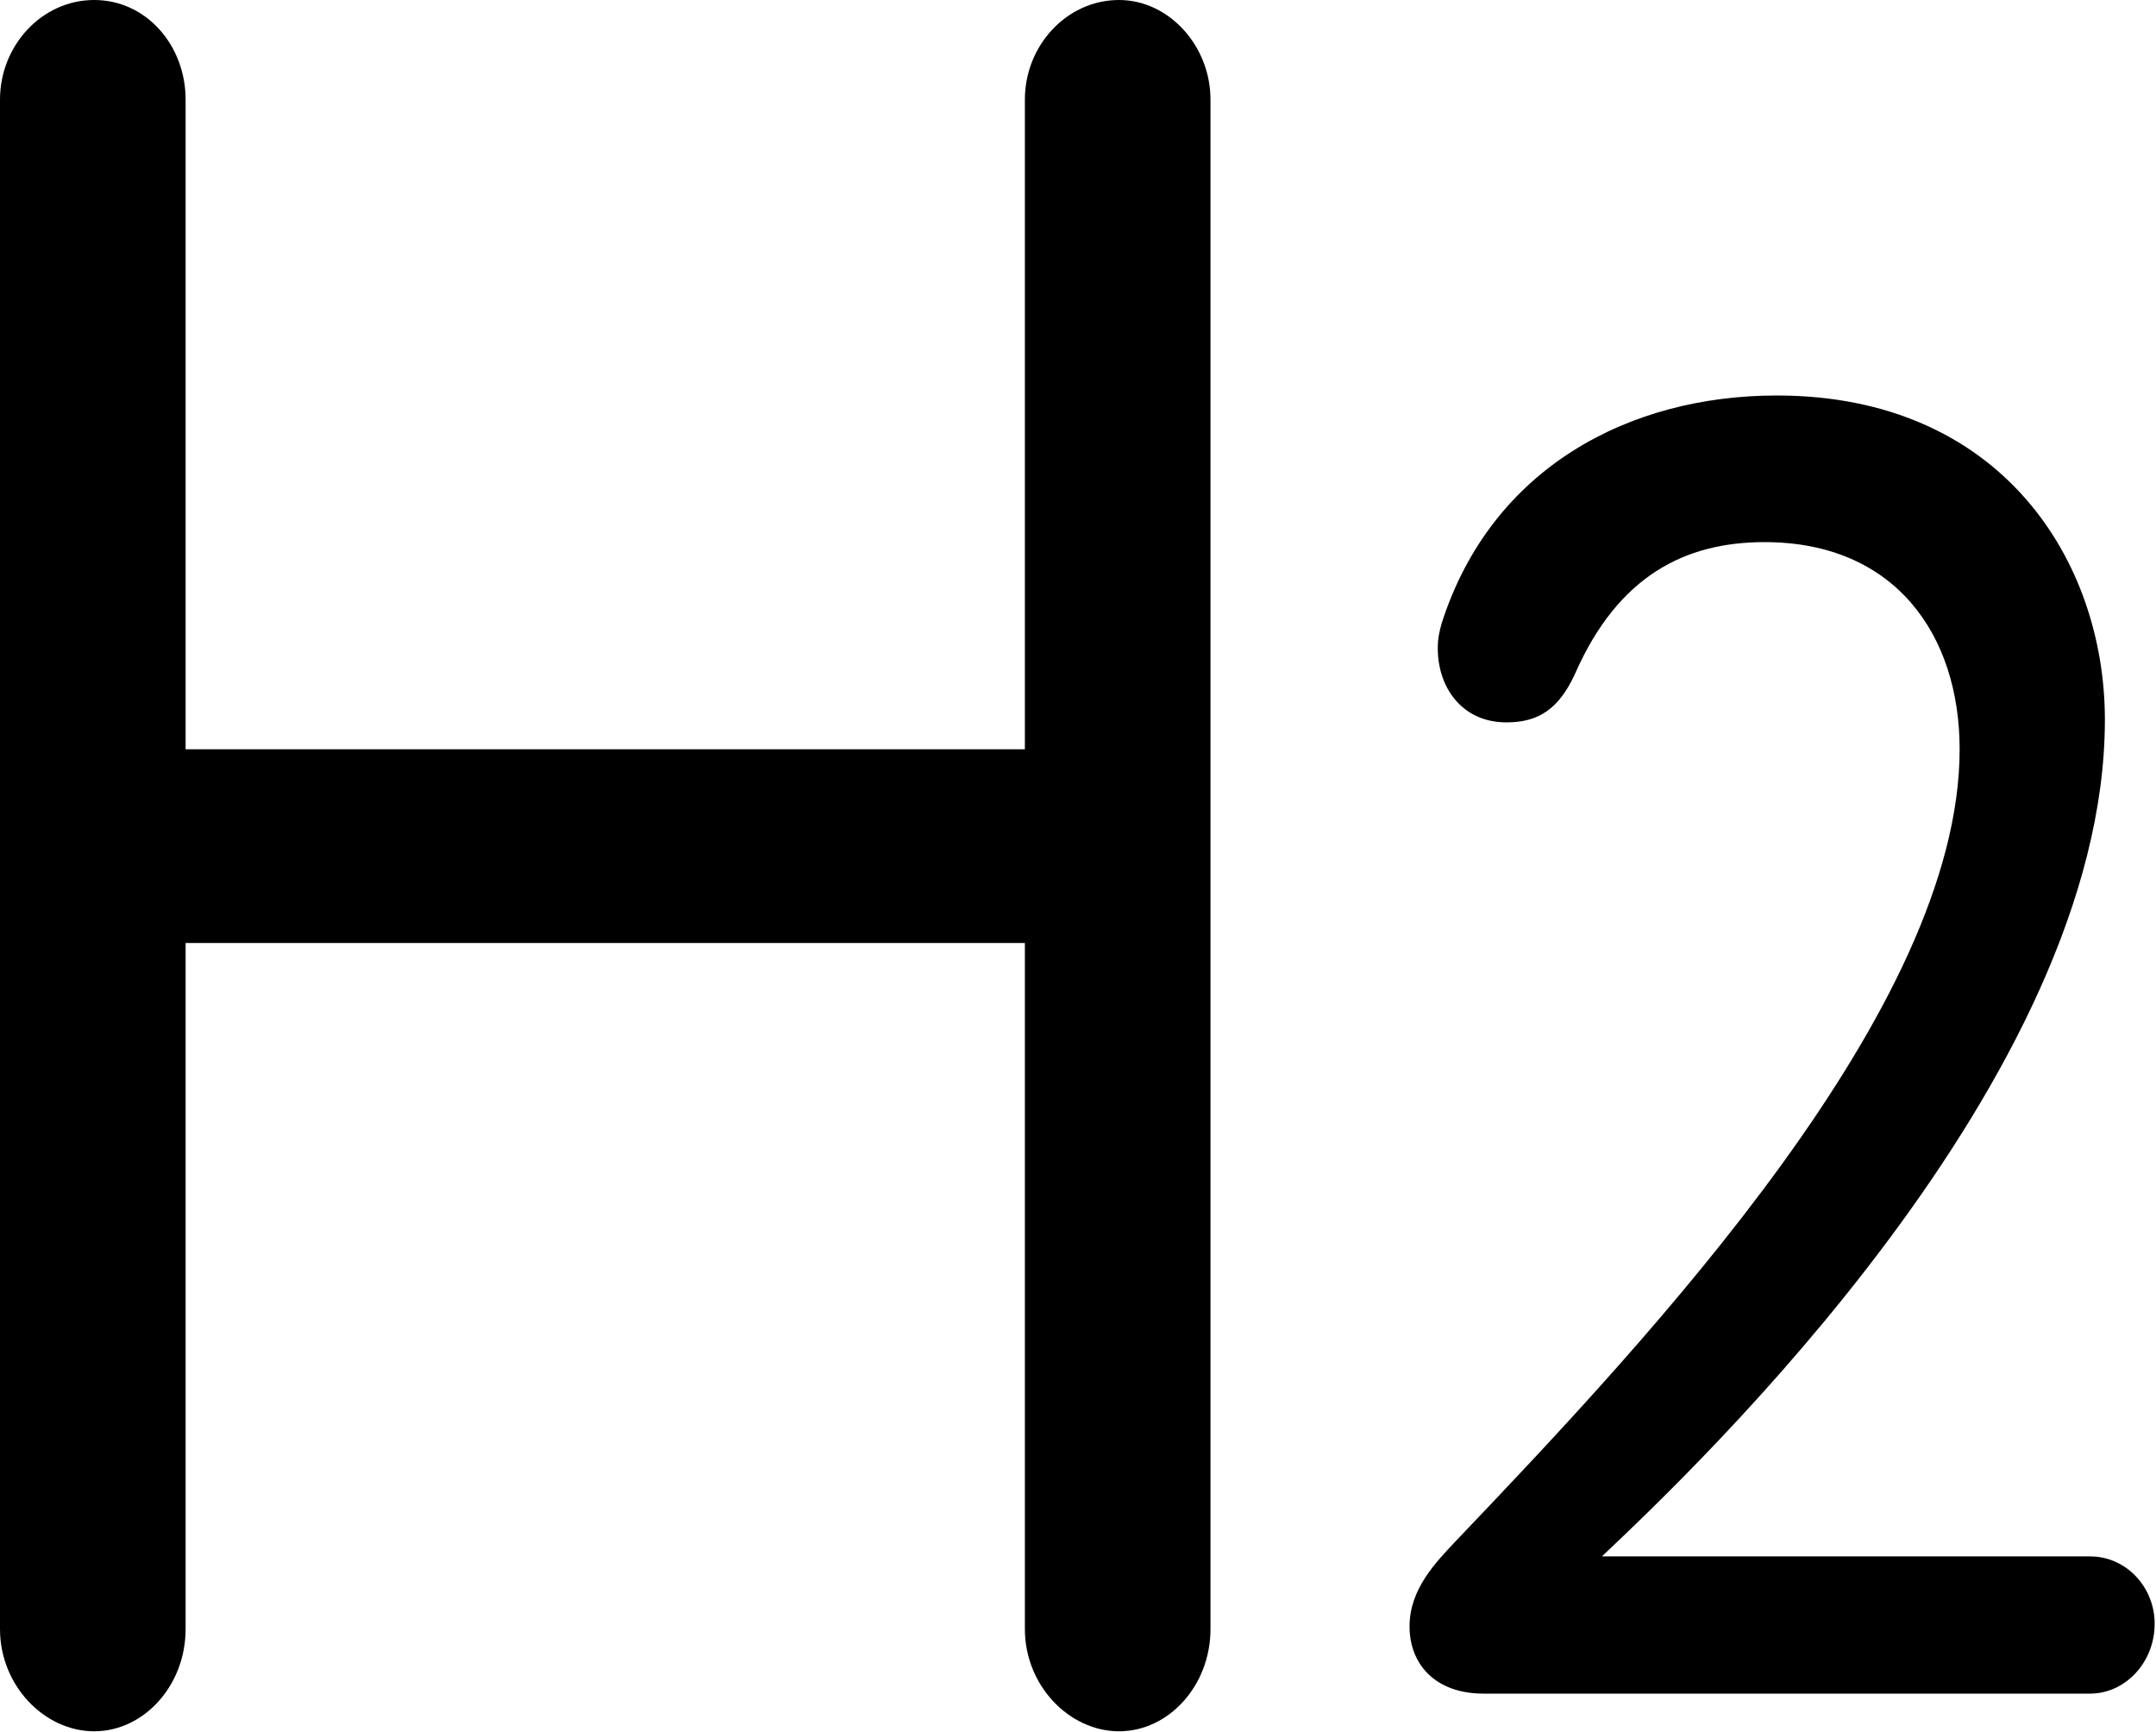
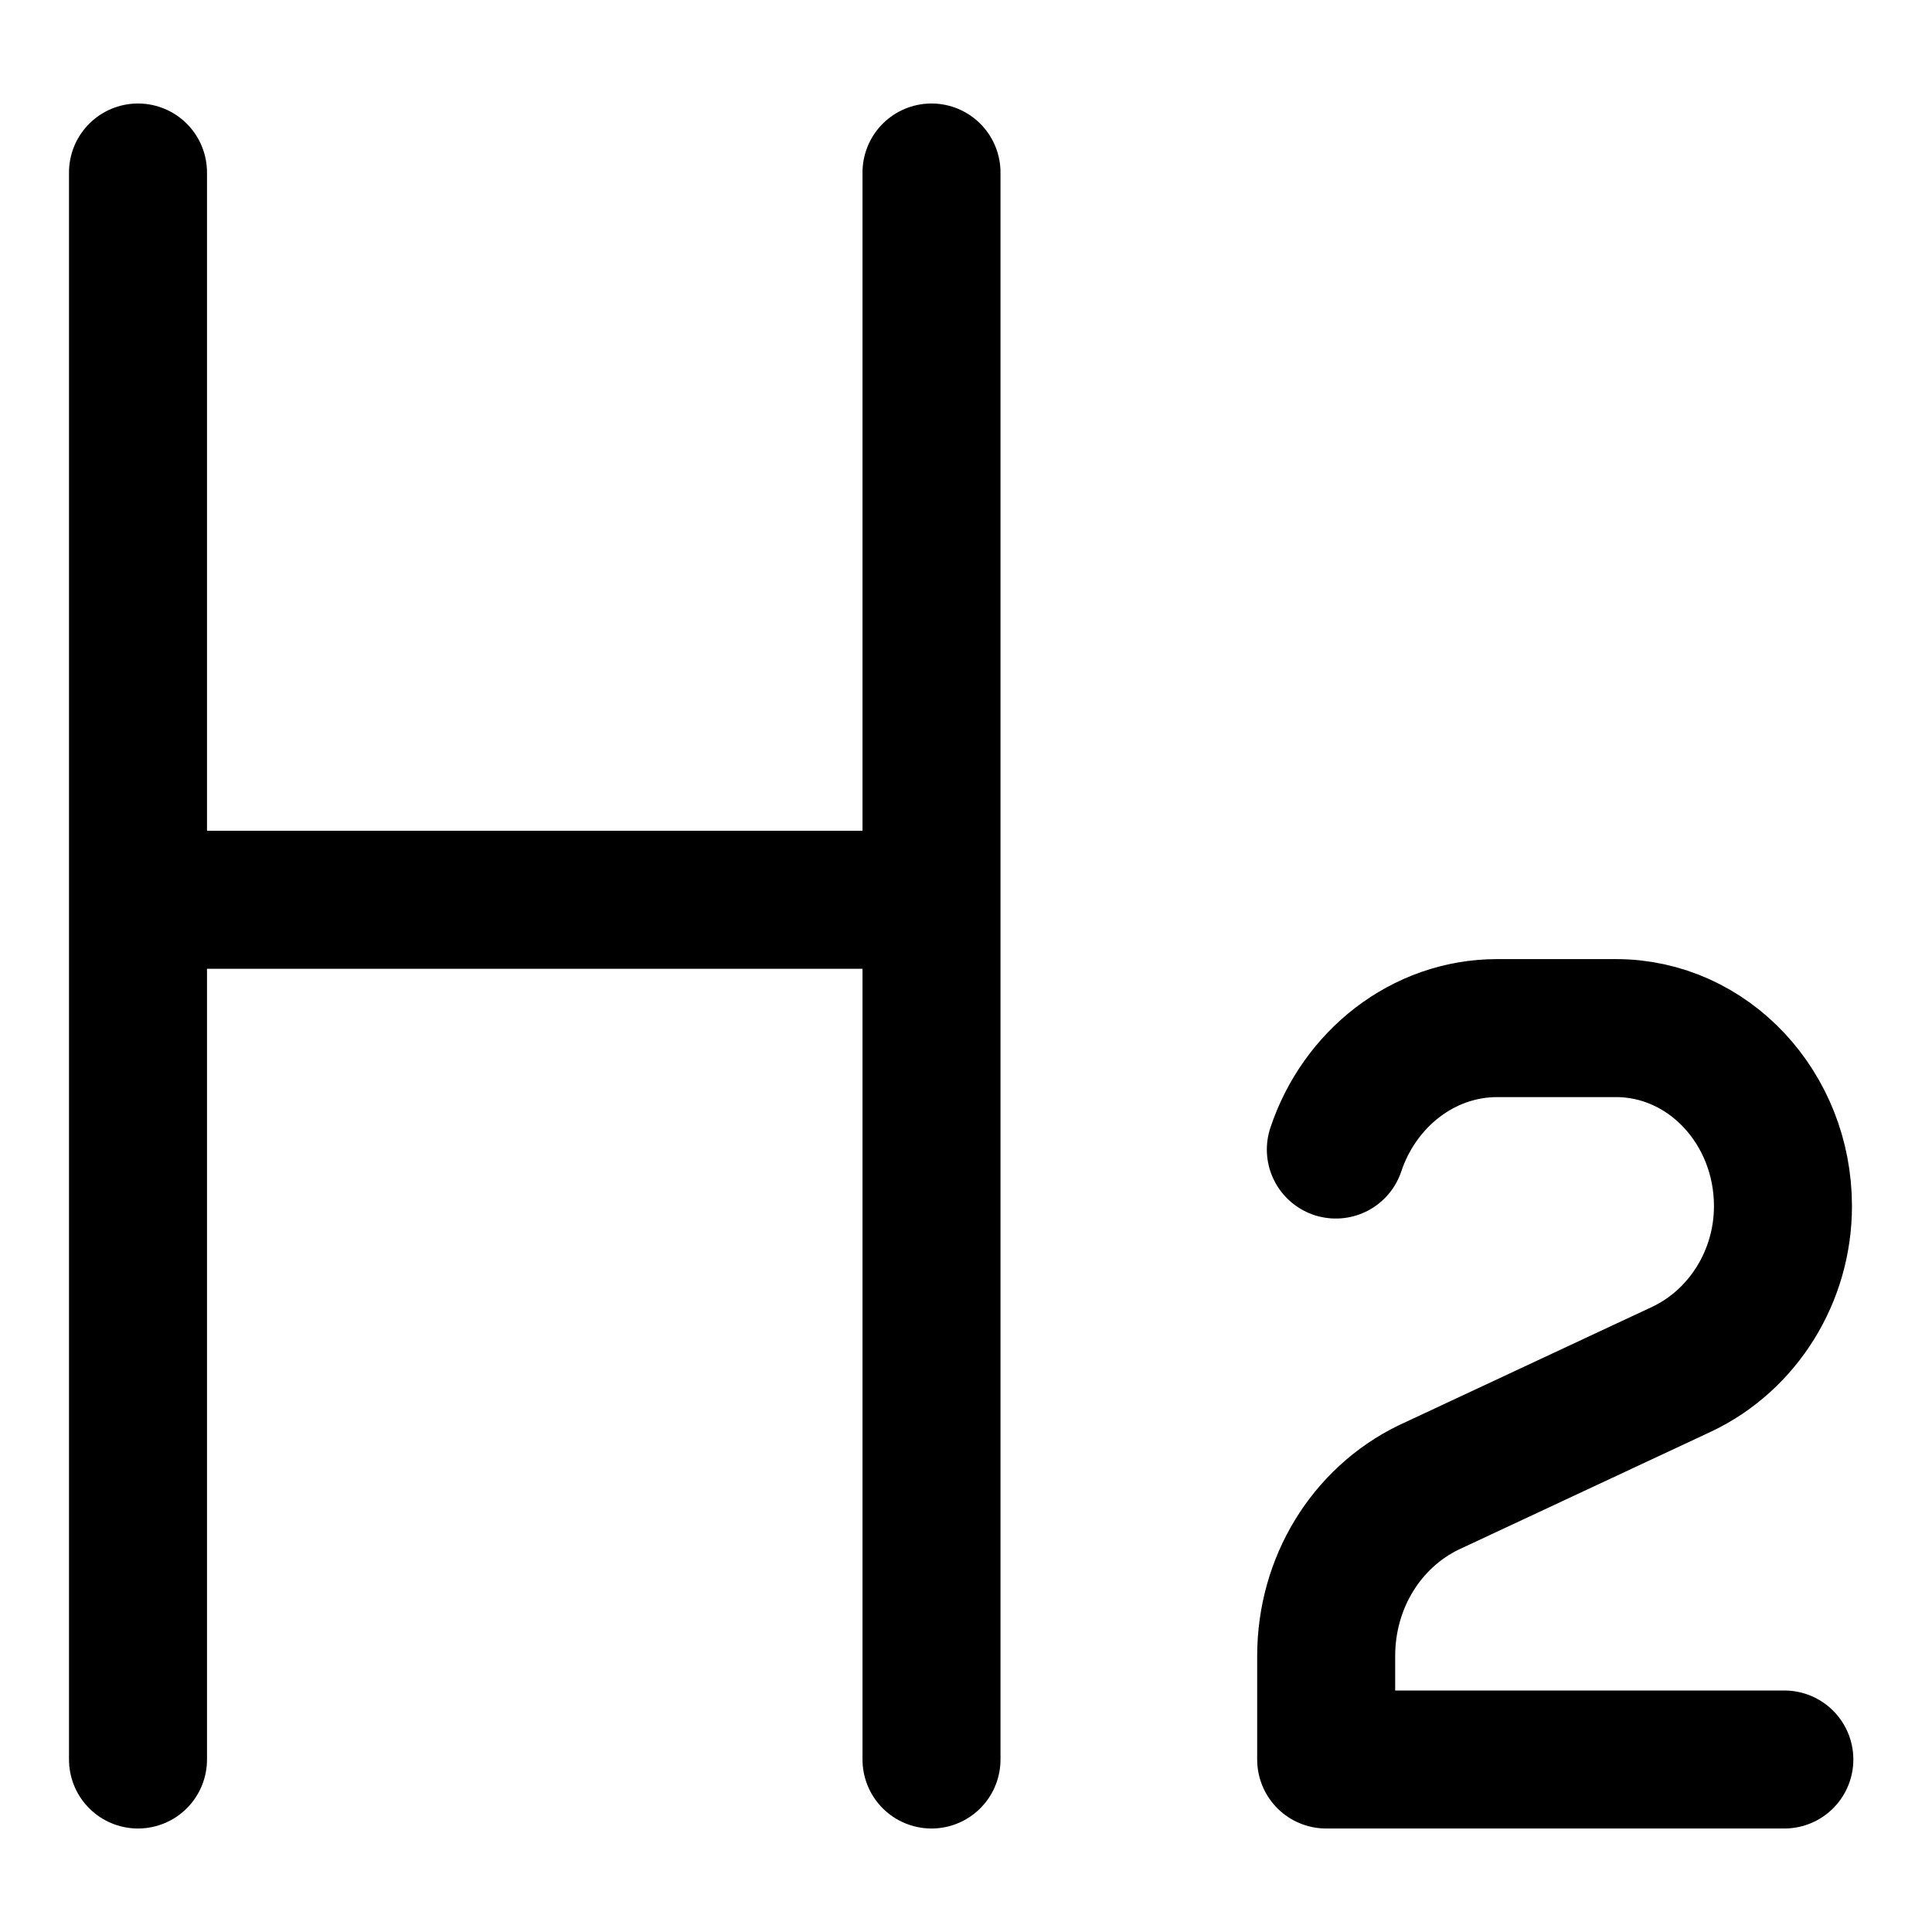
- <svg xmlns="http://www.w3.org/2000/svg" viewBox="0 0 16.03 12.87">
-   <path fill="currentColor" d="M8.32 0c.37 0 .68.34.68.74v11.37c0 .42-.31.76-.68.76s-.7-.34-.7-.76v-5.1H1.38v5.1c0 .42-.31.76-.68.76s-.7-.34-.7-.76V.74C0 .34.31 0 .7 0s.68.34.68.74v4.83h6.24V.74c0-.4.31-.74.7-.74zm7.22 11.57c.27 0 .48.23.48.5 0 .29-.22.52-.48.52h-4.51c-.36 0-.55-.22-.55-.5s.2-.48.34-.63c1.47-1.54 3.75-3.97 3.75-5.89 0-.85-.48-1.54-1.45-1.54-.59 0-1.09.25-1.41.98-.12.26-.27.36-.51.36-.33 0-.51-.26-.51-.55 0-.07.01-.12.03-.19.37-1.15 1.39-1.69 2.49-1.69 1.67 0 2.44 1.23 2.44 2.41 0 2.67-3.03 5.55-3.74 6.22h3.62z" />
+ <svg xmlns="http://www.w3.org/2000/svg" id="Layer_2" viewBox="0 0 14 14">
+   <defs>
+     <clipPath id="clippath">
+       <path d="M0 0h14v14H0z" style="fill:none" />
+     </clipPath>
+     <style>.cls-2{fill:none;stroke:#000;stroke-linecap:round;stroke-linejoin:round}</style>
+   </defs>
+   <g id="Layer_1-2" style="clip-path:url(#clippath)">
+     <path d="M12.93 12.75H9.61V12c0-.53.29-1 .74-1.22l1.84-.86c.44-.21.73-.67.73-1.18 0-.71-.54-1.29-1.21-1.29h-.86c-.54 0-1 .37-1.17.88M1 12.75V1.25m5.75 0v11.5M1 6.52h5.75" class="cls-2" />
+   </g>
</svg>
